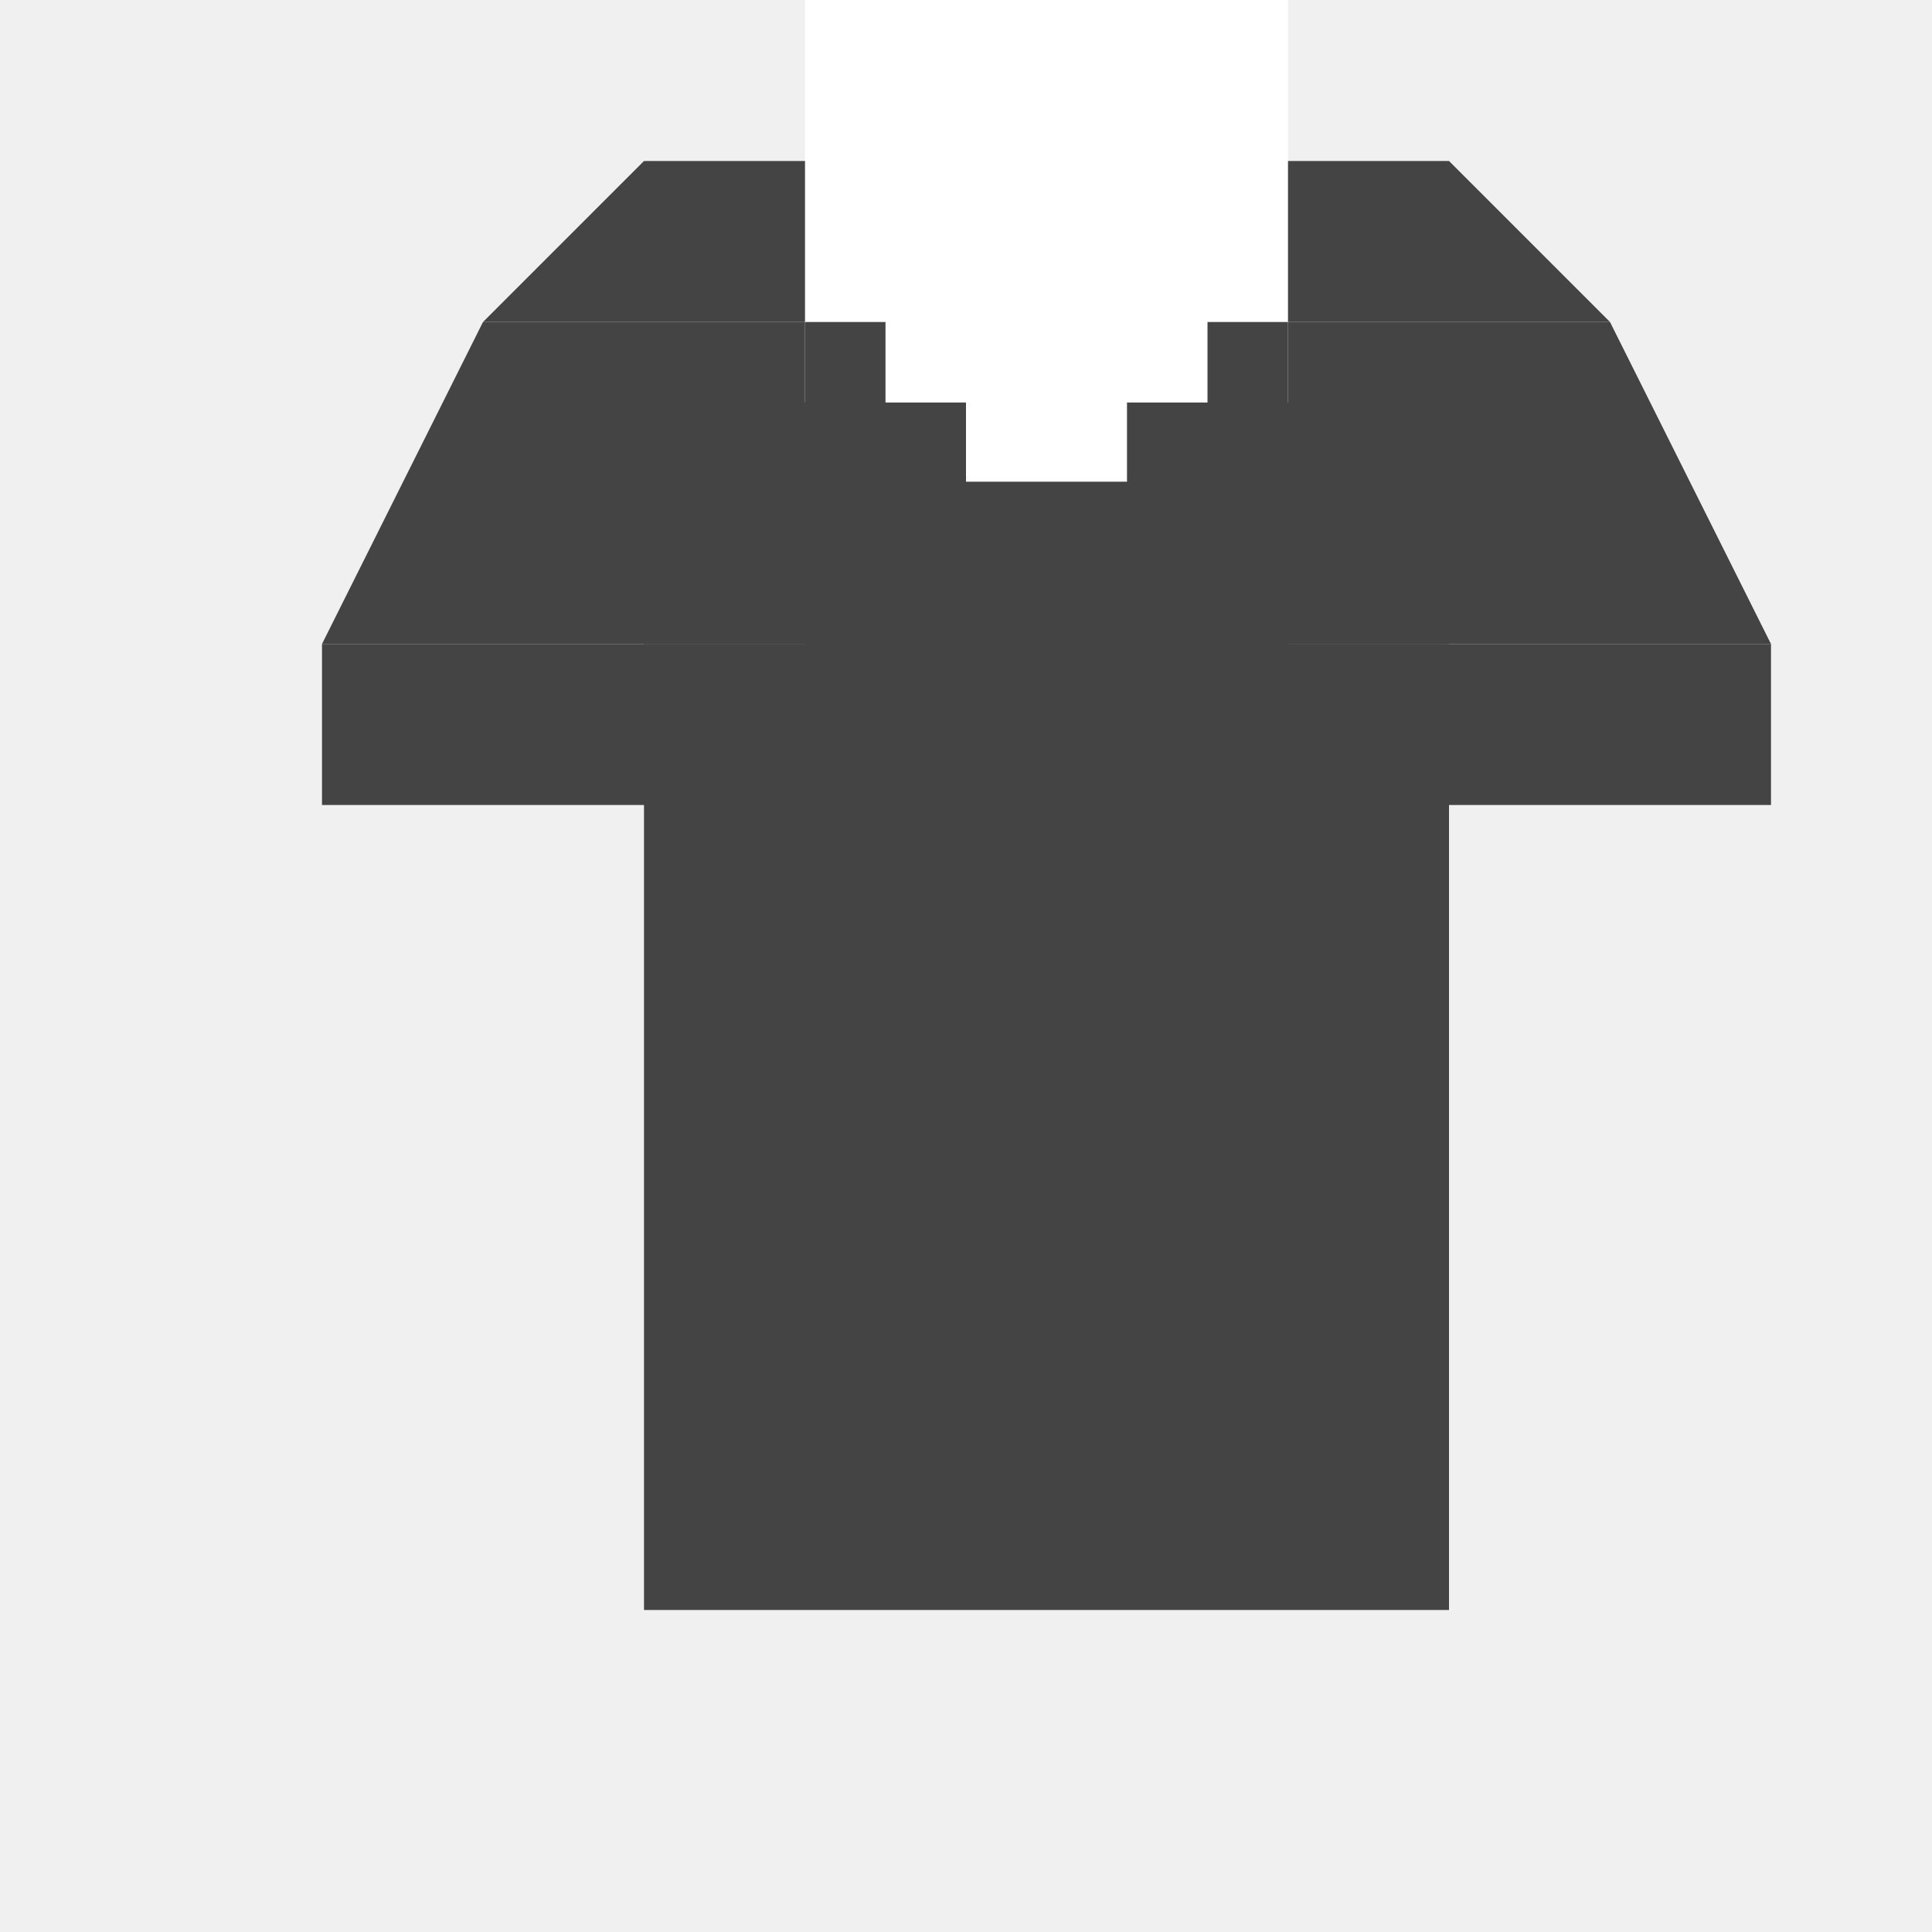
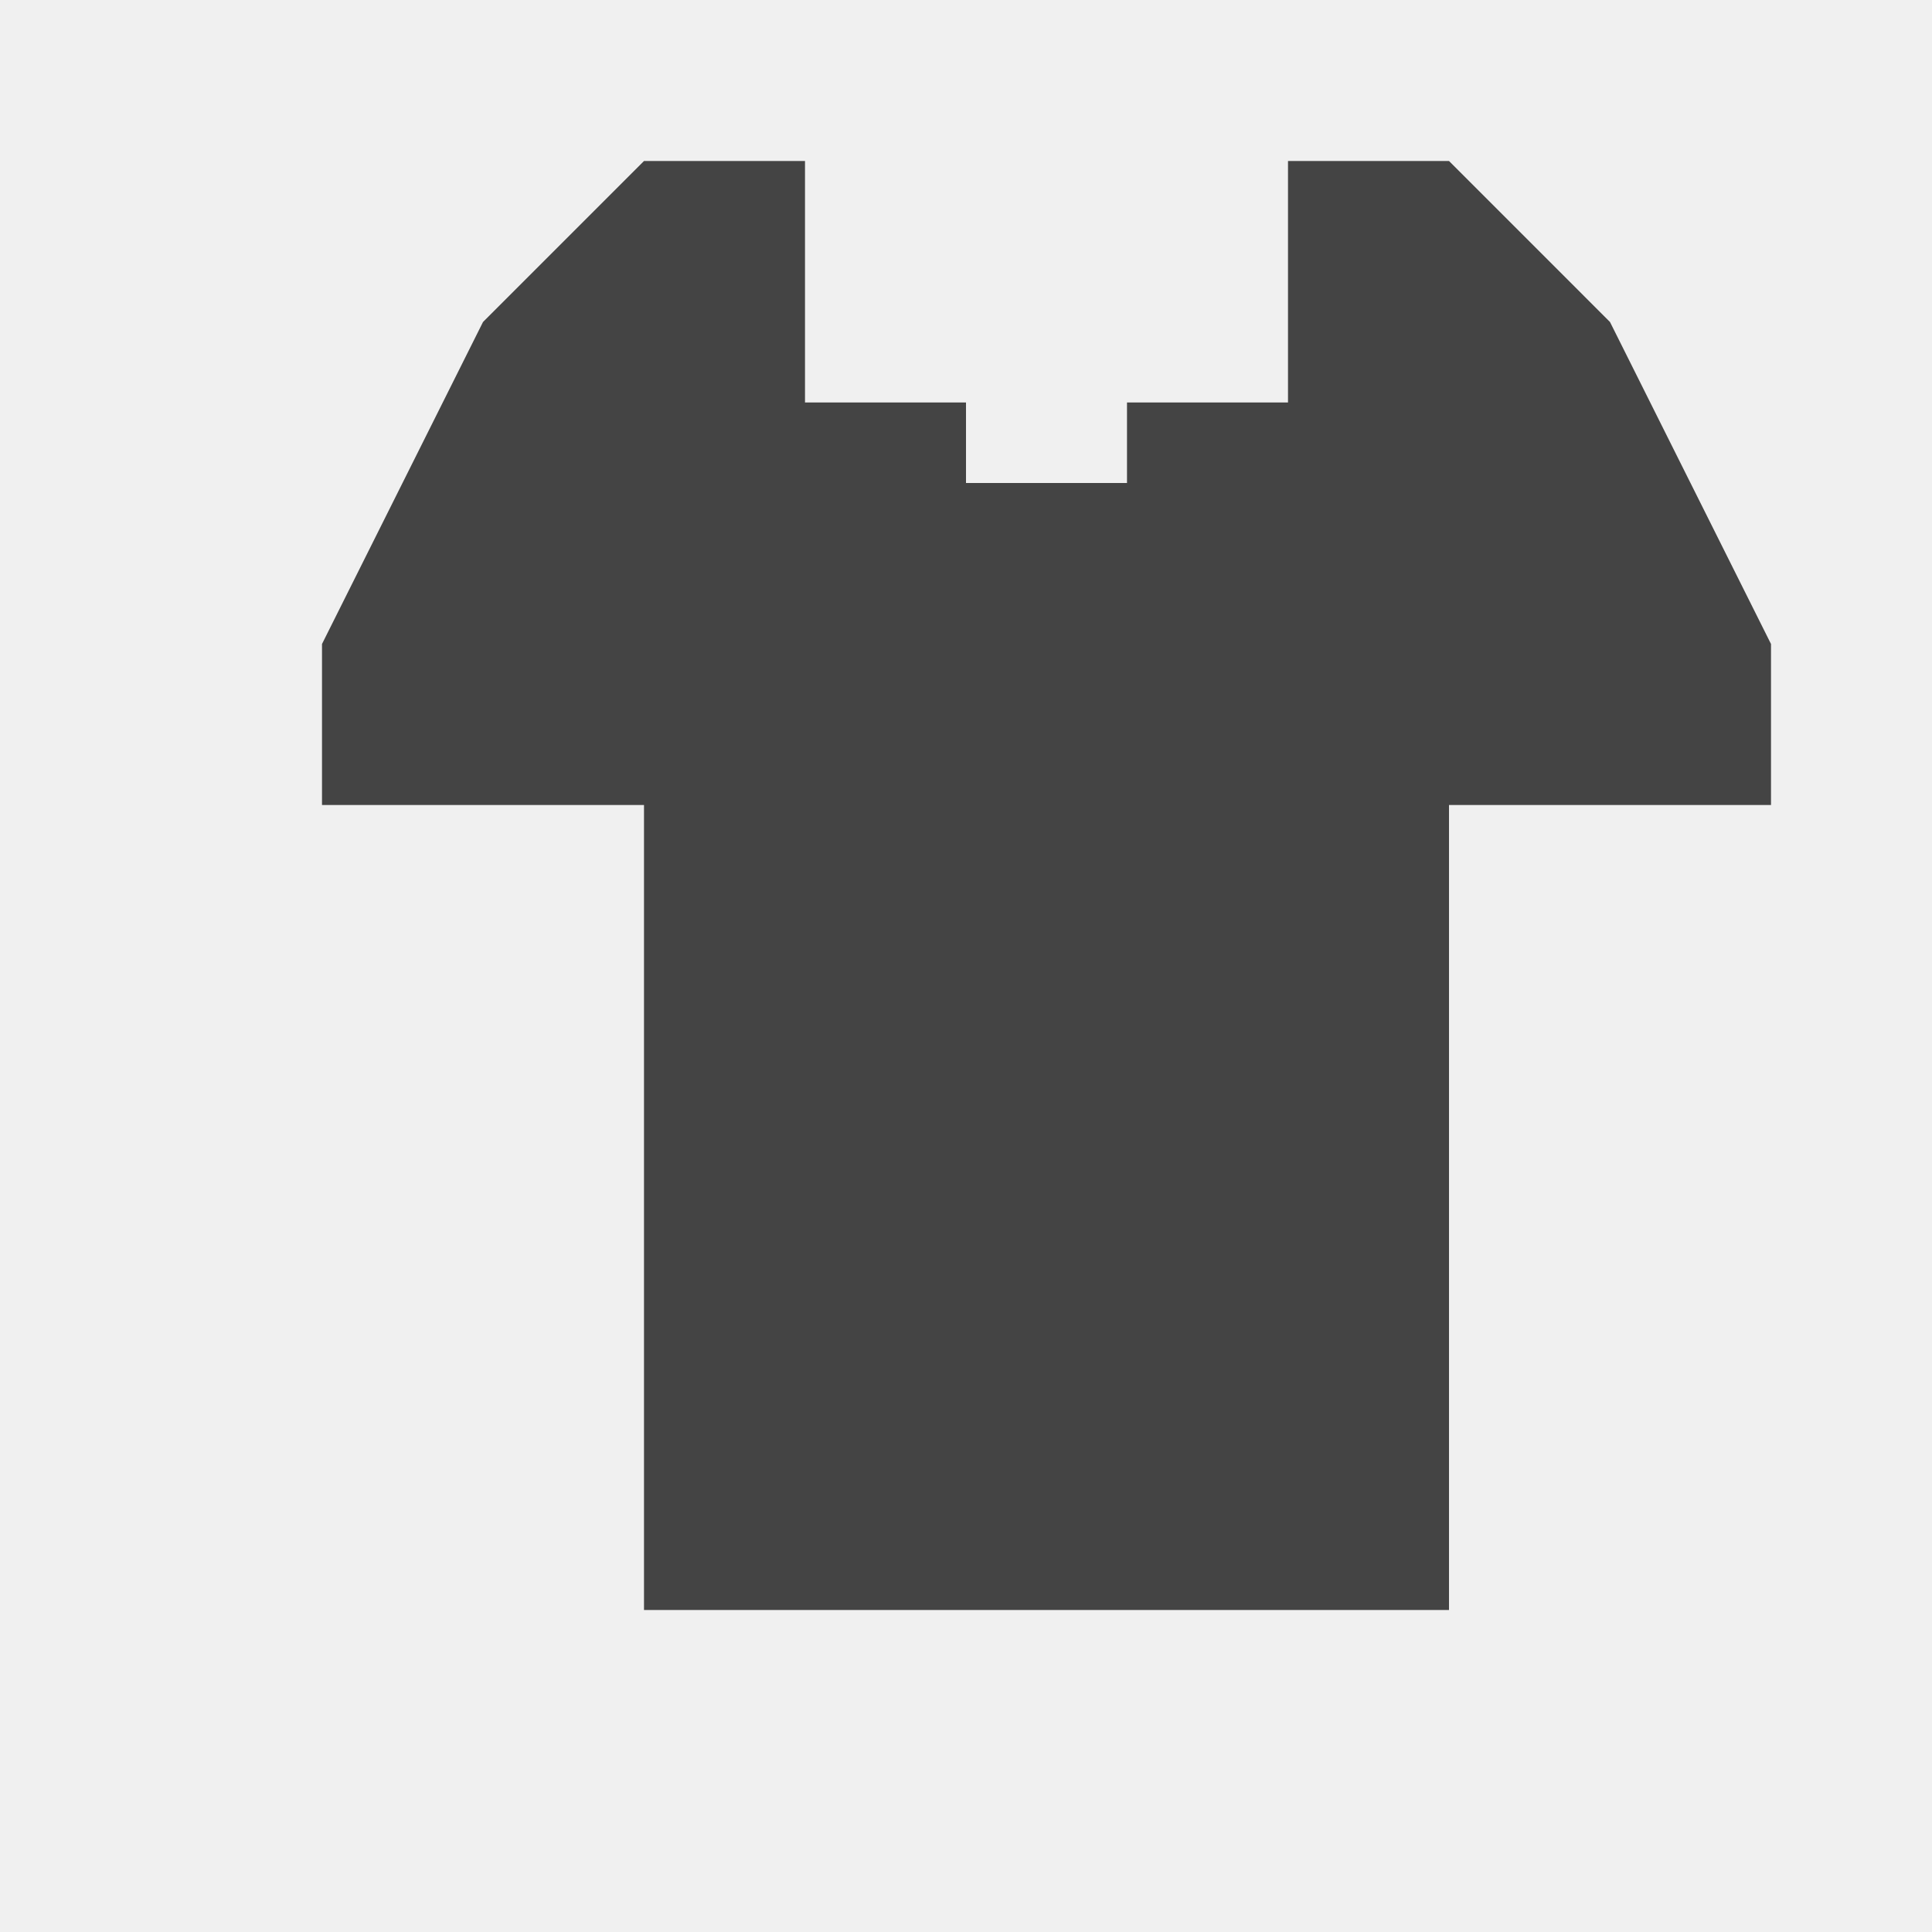
<svg xmlns="http://www.w3.org/2000/svg" width="12" height="12" id="svg4764" version="1.1">
  <defs id="defs4766" />
  <g id="layer2" style="display:none">
    <path style="fill:#ff0000;fill-opacity:1;stroke:none" d="M 4.824,20.691 C 4.353,20.691 2,20.691 2,24.927 l 1.412,0 0,-0.941 0.471,0 c 0,1.716 0,3.163 0,4.706 l 5.176,0 c 0,-1.613 0,-3.301 0,-4.691 l 0.471,0 0,0.926 1.412,0 c 0,-4.204 -2.329,-4.24 -2.824,-4.235 0,1.04 -0.737,1.882 -1.647,1.882 -0.91,0 -1.647,-0.843 -1.647,-1.882 z" id="rect3192" />
    <rect style="fill:#ffffff;fill-opacity:1" id="rect3109" width="0.485" height="4.871" x="11.795" y="5.587" />
    <path style="fill:#ffffff;fill-opacity:1;stroke:none" id="path3336" d="m 16,-4 a 3,3 0 1 1 -6,0 3,3 0 1 1 6,0 z" transform="matrix(0.6247647,0,0,-0.7140152,-1.636153,0.03305892)" />
    <rect style="fill:#ff0000;fill-opacity:1;stroke:none" id="rect3340" width="5.891" height="7.003" x="2.609" y="2.997" />
    <path id="path3342" d="M 2.404,2.222 0.467,5.071 1.919,6.098 2.404,5.129 z" style="fill:#ff0000;fill-opacity:1;stroke:none" />
    <path id="path3344" d="m 2.404,2.222 1.938,-0.485 0.969,3.392 -2.907,0 z" style="fill:#ff0000;fill-opacity:1;stroke:none" />
    <rect y="5.129" x="8.218" height="5.355" width="0.485" id="rect3352" style="fill:#ffffff;fill-opacity:1" />
    <rect style="fill:#ffffff;fill-opacity:1" id="rect3346" width="0.485" height="5.355" x="2.404" y="5.129" />
    <path style="fill:#ff0000;fill-opacity:1;stroke:none" d="M 8.702,2.222 10.639,5.071 9.187,6.098 8.702,5.129 z" id="path3354" />
    <path style="fill:#ff0000;fill-opacity:1;stroke:none" d="M 8.702,2.222 6.764,1.738 5.795,5.129 l 2.907,0 z" id="path3356" />
    <path transform="matrix(0.4845043,0,0,-0.6460044,-0.5030937,-0.8463165)" d="m 16,-4 a 3,3 0 1 1 -6,0 3,3 0 1 1 6,0 z" id="path3338" style="fill:#ffffff;fill-opacity:1;stroke:none" />
  </g>
  <g id="layer1" transform="translate(0,-1040.362)" style="display:inline">
    <rect style="fill:#444444;fill-opacity:1;stroke:none" id="rect3050" width="5" height="5" x="-22" y="1045.362" />
    <path style="fill:#444444;fill-opacity:1;stroke:none" d="m -23,1042.362 7,0 1,2 -9,0 z" id="rect3059" />
    <path id="path3062" d="m -23,1042.362 7,0 0,1 -7,0 z" style="fill:#444444;fill-opacity:1;stroke:none" />
    <rect style="fill:#444444;fill-opacity:1;stroke:none" id="rect3068" width="1.5" height="3" x="-24" y="1044.362" />
    <rect y="1044.362" x="-16.5" height="3" width="1.5" id="rect3070" style="fill:#444444;fill-opacity:1;stroke:none" />
    <rect y="1045.362" x="31" height="5" width="5" id="rect3072" style="fill:#444444;fill-opacity:1;stroke:none" />
    <path id="path3074" d="m 29,1044.362 9,0 0,2 -9,0 z" style="fill:#444444;fill-opacity:1;stroke:none" />
    <path style="fill:#444444;fill-opacity:1;stroke:none" d="m 32,1042.362 3,0 3,2 -9,0 z" id="path3076" />
-     <path transform="matrix(0.75,0,0,1.25,29.75,1040.612)" d="M 7,1 A 2,2 0 1 1 3,1 2,2 0 1 1 7,1 z" id="path3078" style="fill:#ffffff;fill-opacity:1;stroke:none" />
+     <path transform="matrix(0.75,0,0,1.25,29.75,1040.612)" d="M 7,1 C 7,2.105 6.105,3 5,3 3.895,3 3,2.105 3,1 c 0,-1.105 0.895,-2 2,-2 1.105,0 2,0.895 2,2 z" id="path3078" style="fill:#ffffff;fill-opacity:1;stroke:none" />
    <rect y="1045.362" x="29" height="2" width="1" id="rect3080" style="fill:#444444;fill-opacity:1;stroke:none" />
    <rect style="fill:#444444;fill-opacity:1;stroke:none" id="rect3082" width="1" height="2" x="37" y="1045.362" />
    <rect style="fill:#444444;fill-opacity:1;stroke:none" id="rect3084" width="7" height="2" x="-23" y="1044.362" />
-     <path style="fill:#ffffff;fill-opacity:1;stroke:none" id="path3066" d="M 7,1 A 2,2 0 1 1 3,1 2,2 0 1 1 7,1 z" transform="matrix(0.75,0,0,1,-23.25,1041.362)" />
+     <path style="fill:#ffffff;fill-opacity:1;stroke:none" id="path3066" d="M 7,1 C 7,2.105 6.105,3 5,3 3.895,3 3,2.105 3,1 c 0,-1.105 0.895,-2 2,-2 1.105,0 2,0.895 2,2 z" transform="matrix(0.75,0,0,1,-23.25,1041.362)" />
    <rect y="1045.362" x="18" height="5" width="5" id="rect3086" style="fill:#444444;fill-opacity:1;stroke:none" />
    <path id="path3088" d="m 17,1043.362 7,0 1,2 -9,0 z" style="fill:#444444;fill-opacity:1;stroke:none" />
    <path style="fill:#444444;fill-opacity:1;stroke:none" d="m 19.333,1042.362 2.333,0 2.333,1 -7,0 z" id="path3090" />
-     <path transform="matrix(0.75,0,0,1.25,16.75,1040.612)" d="M 7,1 A 2,2 0 1 1 3,1 2,2 0 1 1 7,1 z" id="path3092" style="fill:#ffffff;fill-opacity:1;stroke:none" />
+     <path transform="matrix(0.75,0,0,1.25,16.75,1040.612)" d="M 7,1 C 7,2.105 6.105,3 5,3 3.895,3 3,2.105 3,1 c 0,-1.105 0.895,-2 2,-2 1.105,0 2,0.895 2,2 z" id="path3092" style="fill:#ffffff;fill-opacity:1;stroke:none" />
    <rect y="1045.362" x="16" height="2" width="1" id="rect3094" style="fill:#444444;fill-opacity:1;stroke:none" />
    <rect style="fill:#444444;fill-opacity:1;stroke:none" id="rect3096" width="1" height="2" x="24" y="1045.362" />
    <rect y="1045.362" x="17" height="1" width="7" id="rect3098" style="fill:#444444;fill-opacity:1;stroke:none" />
    <rect y="1044.362" x="-11" height="6" width="5" id="rect3115" style="fill:#444444;fill-opacity:1;stroke:none" />
    <path id="path3117" d="m -12,1042.362 7,0 1,2 -9,0 z" style="fill:#444444;fill-opacity:1;stroke:none" />
    <path style="fill:#444444;fill-opacity:1;stroke:none" d="m -10,1041.362 3,0 2,1 -7,0 z" id="path3119" />
-     <path transform="matrix(0.75,0,0,1.5,-12.25,1039.862)" d="M 7,1 A 2,2 0 1 1 3,1 2,2 0 1 1 7,1 z" id="path3121" style="fill:#ffffff;fill-opacity:1;stroke:none" />
+     <path transform="matrix(0.75,0,0,1.5,-12.25,1039.862)" d="M 7,1 C 7,2.105 6.105,3 5,3 3.895,3 3,2.105 3,1 c 0,-1.105 0.895,-2 2,-2 1.105,0 2,0.895 2,2 z" id="path3121" style="fill:#ffffff;fill-opacity:1;stroke:none" />
    <rect y="1044.362" x="-13" height="3" width="1" id="rect3123" style="fill:#444444;fill-opacity:1;stroke:none" />
    <rect style="fill:#444444;fill-opacity:1;stroke:none" id="rect3125" width="1" height="3" x="-5" y="1044.362" />
    <rect y="1044.362" x="-12" height="1.5" width="7" id="rect3127" style="fill:#444444;fill-opacity:1;stroke:none" />
-     <path style="fill:#444444;fill-opacity:1;stroke:none" d="m 4,1044.362 5,0 0,6 -5,0 z" id="rect3131" />
-     <path style="fill:#444444;fill-opacity:1;stroke:none" d="m 3,1042.362 7,0 1,2 -9,0 z" id="path3133" />
-     <path id="path3135" d="m 4,1041.362 5,0 1,1 -7,0 z" style="fill:#444444;fill-opacity:1;stroke:none" />
-     <path style="fill:#ffffff;fill-opacity:1;stroke:none" id="path3137" d="M 7,1 A 2,2 0 1 1 3,1 2,2 0 1 1 7,1 z" transform="matrix(0.75,0,0,1.5,11.72142,1024.862)" />
-     <rect style="fill:#444444;fill-opacity:1;stroke:none" id="rect3143" width="9" height="1" x="2" y="1044.362" />
-     <rect style="fill:#ffffff;fill-opacity:1;stroke:none" id="rect3145" width="3" height="3.5" x="5" y="1039.362" />
-     <rect style="fill:#ffffff;fill-opacity:1;stroke:none" id="rect3147" width="1" height="1.5" x="6" y="1041.854" />
+     <path style="fill:#444444;fill-opacity:1;stroke:none" d="M 4 1 L 3 2 L 2 4 L 2 5 L 4 5 L 4 10 L 9 10 L 9 5 L 11 5 L 11 4 L 10 2 L 9 1 L 8 1 L 8 2.5 L 7 2.5 L 7 3 L 6 3 L 6 2.5 L 5 2.5 L 5 1 L 4 1 z " transform="translate(0,1040.362)" id="rect3131" />
+     <path style="fill:#ffffff;fill-opacity:1;stroke:none" id="path3137" d="M 7,1 C 7,2.105 6.105,3 5,3 3.895,3 3,2.105 3,1 c 0,-1.105 0.895,-2 2,-2 1.105,0 2,0.895 2,2 z" transform="matrix(0.75,0,0,1.5,11.72142,1024.862)" />
    <rect style="fill:#000000;fill-opacity:0;stroke:none" id="rect3149" width="1" height="2" x="4.5" y="1042.362" />
    <rect y="1042.362" x="4.5" height="2" width="1" id="rect3151" style="fill:#000000;fill-opacity:0;stroke:none" />
-     <rect style="fill:#444444;fill-opacity:1;stroke:none" id="rect3153" width="0.5" height="2" x="5" y="1042.362" />
-     <rect y="1042.362" x="7.5" height="2" width="0.5" id="rect3155" style="fill:#444444;fill-opacity:1;stroke:none" />
-     <rect y="1030.362" x="4" height="6" width="5" id="rect3157" style="fill:#444444;fill-opacity:1;stroke:none" />
-     <path id="path3159" d="m 3,1028.362 7,0 1,1 -9,0 z" style="fill:#444444;fill-opacity:1;stroke:none" />
-     <path style="fill:#444444;fill-opacity:1;stroke:none" d="m 4,1027.362 5,0 1,1 -7,0 z" id="path3161" />
-     <rect y="1029.362" x="2" height="3" width="1" id="rect3163" style="fill:#444444;fill-opacity:1;stroke:none" />
-     <rect style="fill:#444444;fill-opacity:1;stroke:none" id="rect3165" width="1" height="3" x="10" y="1029.362" />
-     <rect y="1028.862" x="3" height="2.5" width="7" id="rect3167" style="fill:#444444;fill-opacity:1;stroke:none" />
-     <rect y="1025.362" x="5" height="3.5" width="3" id="rect3169" style="fill:#ffffff;fill-opacity:1;stroke:none" />
-     <rect y="1027.854" x="6" height="1.5" width="1" id="rect3171" style="fill:#ffffff;fill-opacity:1;stroke:none" />
-     <rect y="1028.362" x="4.5" height="2" width="1" id="rect3173" style="fill:#000000;fill-opacity:0;stroke:none" />
-     <rect style="fill:#000000;fill-opacity:0;stroke:none" id="rect3175" width="1" height="2" x="4.5" y="1028.362" />
-     <rect y="1028.362" x="5" height="2" width="0.5" id="rect3177" style="fill:#444444;fill-opacity:1;stroke:none" />
-     <rect style="fill:#444444;fill-opacity:1;stroke:none" id="rect3179" width="0.5" height="2" x="7.5" y="1028.362" />
+     <rect y="1021.362" x="4" height="6" width="5" id="rect3157" style="fill:#444444;fill-opacity:1;stroke:none" />
+     <path id="path3159" d="m 3,1019.362 7,0 1,1 -9,0 z" style="fill:#444444;fill-opacity:1;stroke:none" />
+     <path style="fill:#444444;fill-opacity:1;stroke:none" d="m 4,1018.362 5,0 1,1 -7,0 z" id="path3161" />
+     <rect y="1020.362" x="2" height="3" width="1" id="rect3163" style="fill:#444444;fill-opacity:1;stroke:none" />
+     <rect style="fill:#444444;fill-opacity:1;stroke:none" id="rect3165" width="1" height="3" x="10" y="1020.362" />
+     <rect y="1019.862" x="3" height="2.5" width="7" id="rect3167" style="fill:#444444;fill-opacity:1;stroke:none" />
+     <rect y="1016.362" x="5" height="3.5" width="3" id="rect3169" style="fill:#ffffff;fill-opacity:1;stroke:none" />
+     <rect y="1018.854" x="6" height="1.5" width="1" id="rect3171" style="fill:#ffffff;fill-opacity:1;stroke:none" />
+     <rect y="1019.362" x="4.5" height="2" width="1" id="rect3173" style="fill:#000000;fill-opacity:0;stroke:none" />
+     <rect style="fill:#000000;fill-opacity:0;stroke:none" id="rect3175" width="1" height="2" x="4.5" y="1019.362" />
+     <rect y="1019.362" x="5" height="2" width="0.5" id="rect3177" style="fill:#444444;fill-opacity:1;stroke:none" />
+     <rect style="fill:#444444;fill-opacity:1;stroke:none" id="rect3179" width="0.5" height="2" x="7.5" y="1019.362" />
    <rect y="1061.362" x="4" height="6" width="5" id="rect3181" style="fill:#444444;fill-opacity:1;stroke:none" />
    <path id="path3183" d="m 3,1059.362 7,0 1,1 -9,0 z" style="fill:#444444;fill-opacity:1;stroke:none" />
    <path style="fill:#444444;fill-opacity:1;stroke:none" d="m 4,1058.362 5,0 1,1 -7,0 z" id="path3185" />
    <rect y="1060.362" x="2" height="4" width="1.5" id="rect3187" style="fill:#444444;fill-opacity:1;stroke:none" />
    <rect style="fill:#444444;fill-opacity:1;stroke:none" id="rect3189" width="1.5" height="4" x="9.5" y="1060.362" />
    <rect y="1060.362" x="3" height="2" width="7" id="rect3191" style="fill:#444444;fill-opacity:1;stroke:none" />
    <rect y="1056.362" x="5" height="3.5" width="3" id="rect3193" style="fill:#ffffff;fill-opacity:1;stroke:none" />
    <rect y="1058.854" x="6" height="1.5" width="1" id="rect3195" style="fill:#ffffff;fill-opacity:1;stroke:none" />
    <rect y="1059.362" x="4.5" height="2" width="1" id="rect3197" style="fill:#000000;fill-opacity:0;stroke:none" />
    <rect style="fill:#000000;fill-opacity:0;stroke:none" id="rect3199" width="1" height="2" x="4.5" y="1059.362" />
    <rect y="1059.362" x="5" height="2" width="0.5" id="rect3201" style="fill:#444444;fill-opacity:1;stroke:none" />
    <rect style="fill:#444444;fill-opacity:1;stroke:none" id="rect3203" width="0.5" height="2" x="7.5" y="1059.362" />
-     <rect y="1043.362" x="5" height="2" width="3" id="rect3235" style="fill:#444444;fill-opacity:1;stroke:none" />
+     <path id="path3067" d="m 4,1032.362 5,0 0,6 -5,0 z" style="fill:#444444;fill-opacity:1;stroke:none" />
+     <path id="path3069" d="m 3,1030.362 7,0 1,2 -9,0 z" style="fill:#444444;fill-opacity:1;stroke:none" />
+     <path style="fill:#444444;fill-opacity:1;stroke:none" d="m 4,1029.362 5,0 1,1 -7,0 z" id="path3071" />
+     <rect y="1032.362" x="2" height="1" width="9" id="rect3073" style="fill:#444444;fill-opacity:1;stroke:none" />
+     <rect y="1027.362" x="5" height="3.5" width="3" id="rect3075" style="fill:#ffffff;fill-opacity:1;stroke:none" />
+     <rect y="1029.854" x="6" height="1.5" width="1" id="rect3077" style="fill:#ffffff;fill-opacity:1;stroke:none" />
+     <rect y="1030.362" x="4.5" height="2" width="1" id="rect3079" style="fill:#000000;fill-opacity:0;stroke:none" />
+     <rect style="fill:#000000;fill-opacity:0;stroke:none" id="rect3081" width="1" height="2" x="4.5" y="1030.362" />
+     <rect y="1030.362" x="5" height="2" width="0.5" id="rect3083" style="fill:#444444;fill-opacity:1;stroke:none" />
+     <rect style="fill:#444444;fill-opacity:1;stroke:none" id="rect3085" width="0.5" height="2" x="7.5" y="1030.362" />
+     <rect style="fill:#444444;fill-opacity:1;stroke:none" id="rect3087" width="3" height="2" x="5" y="1031.362" />
  </g>
</svg>
